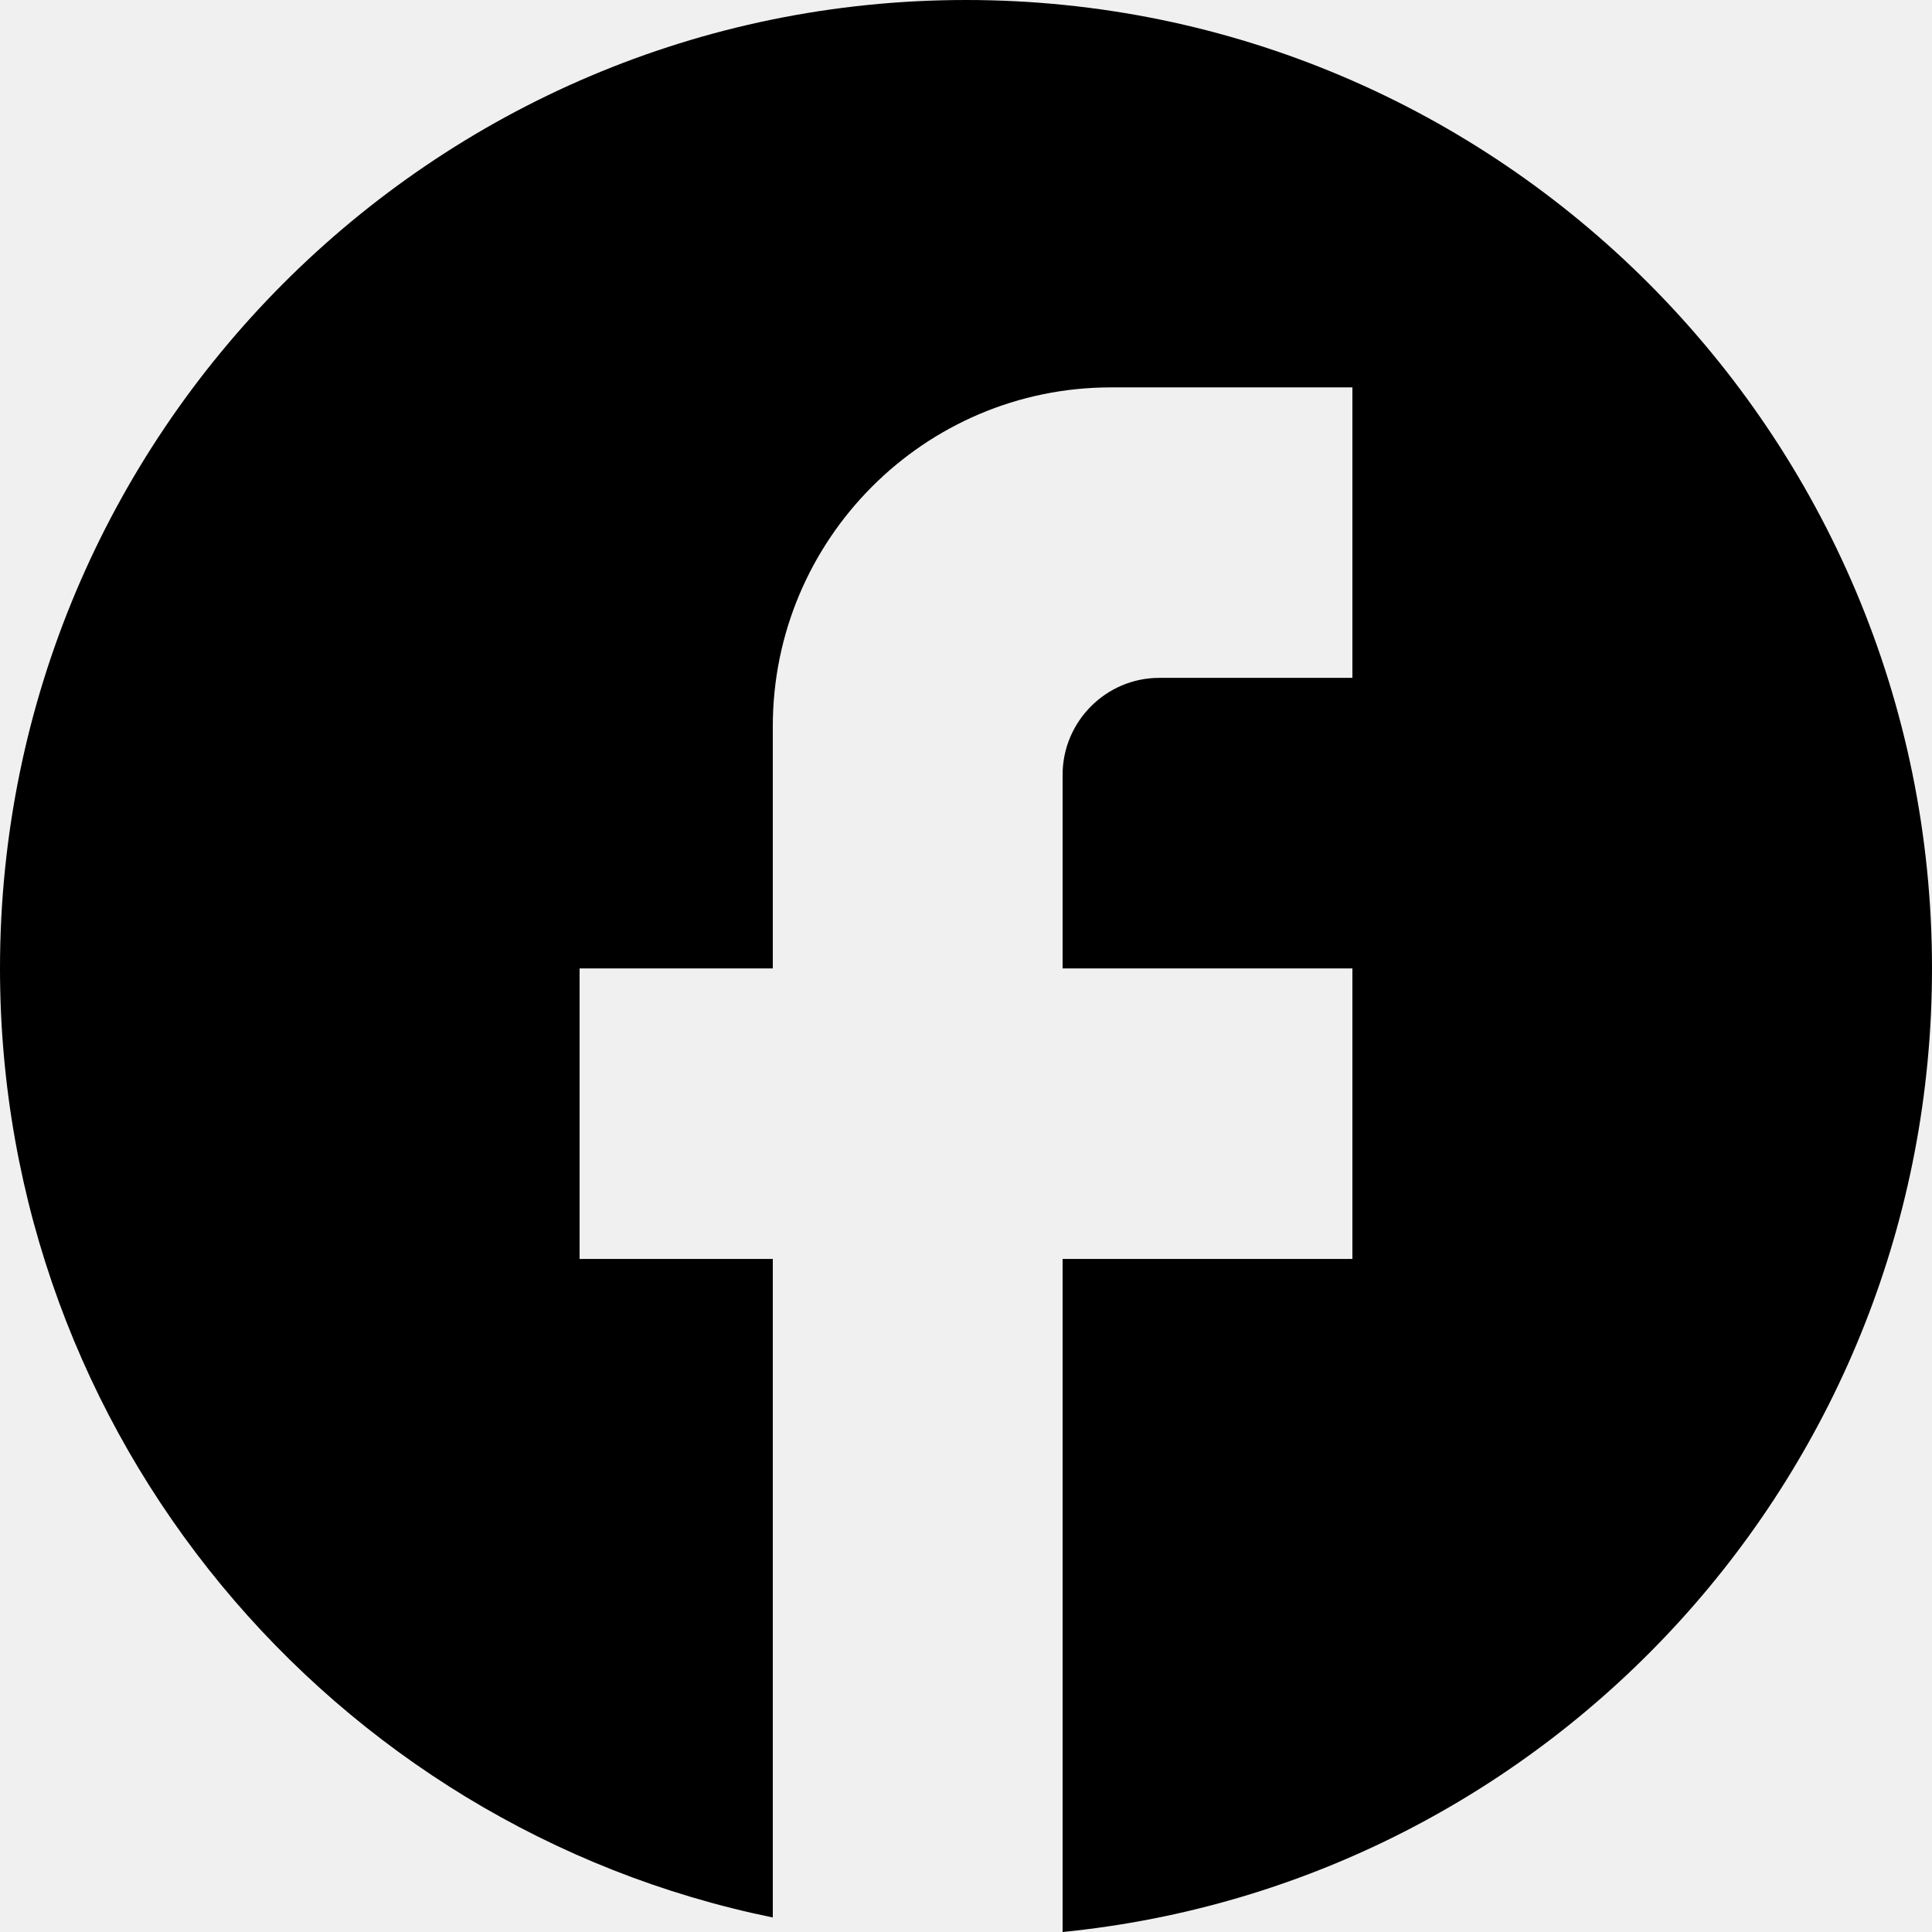
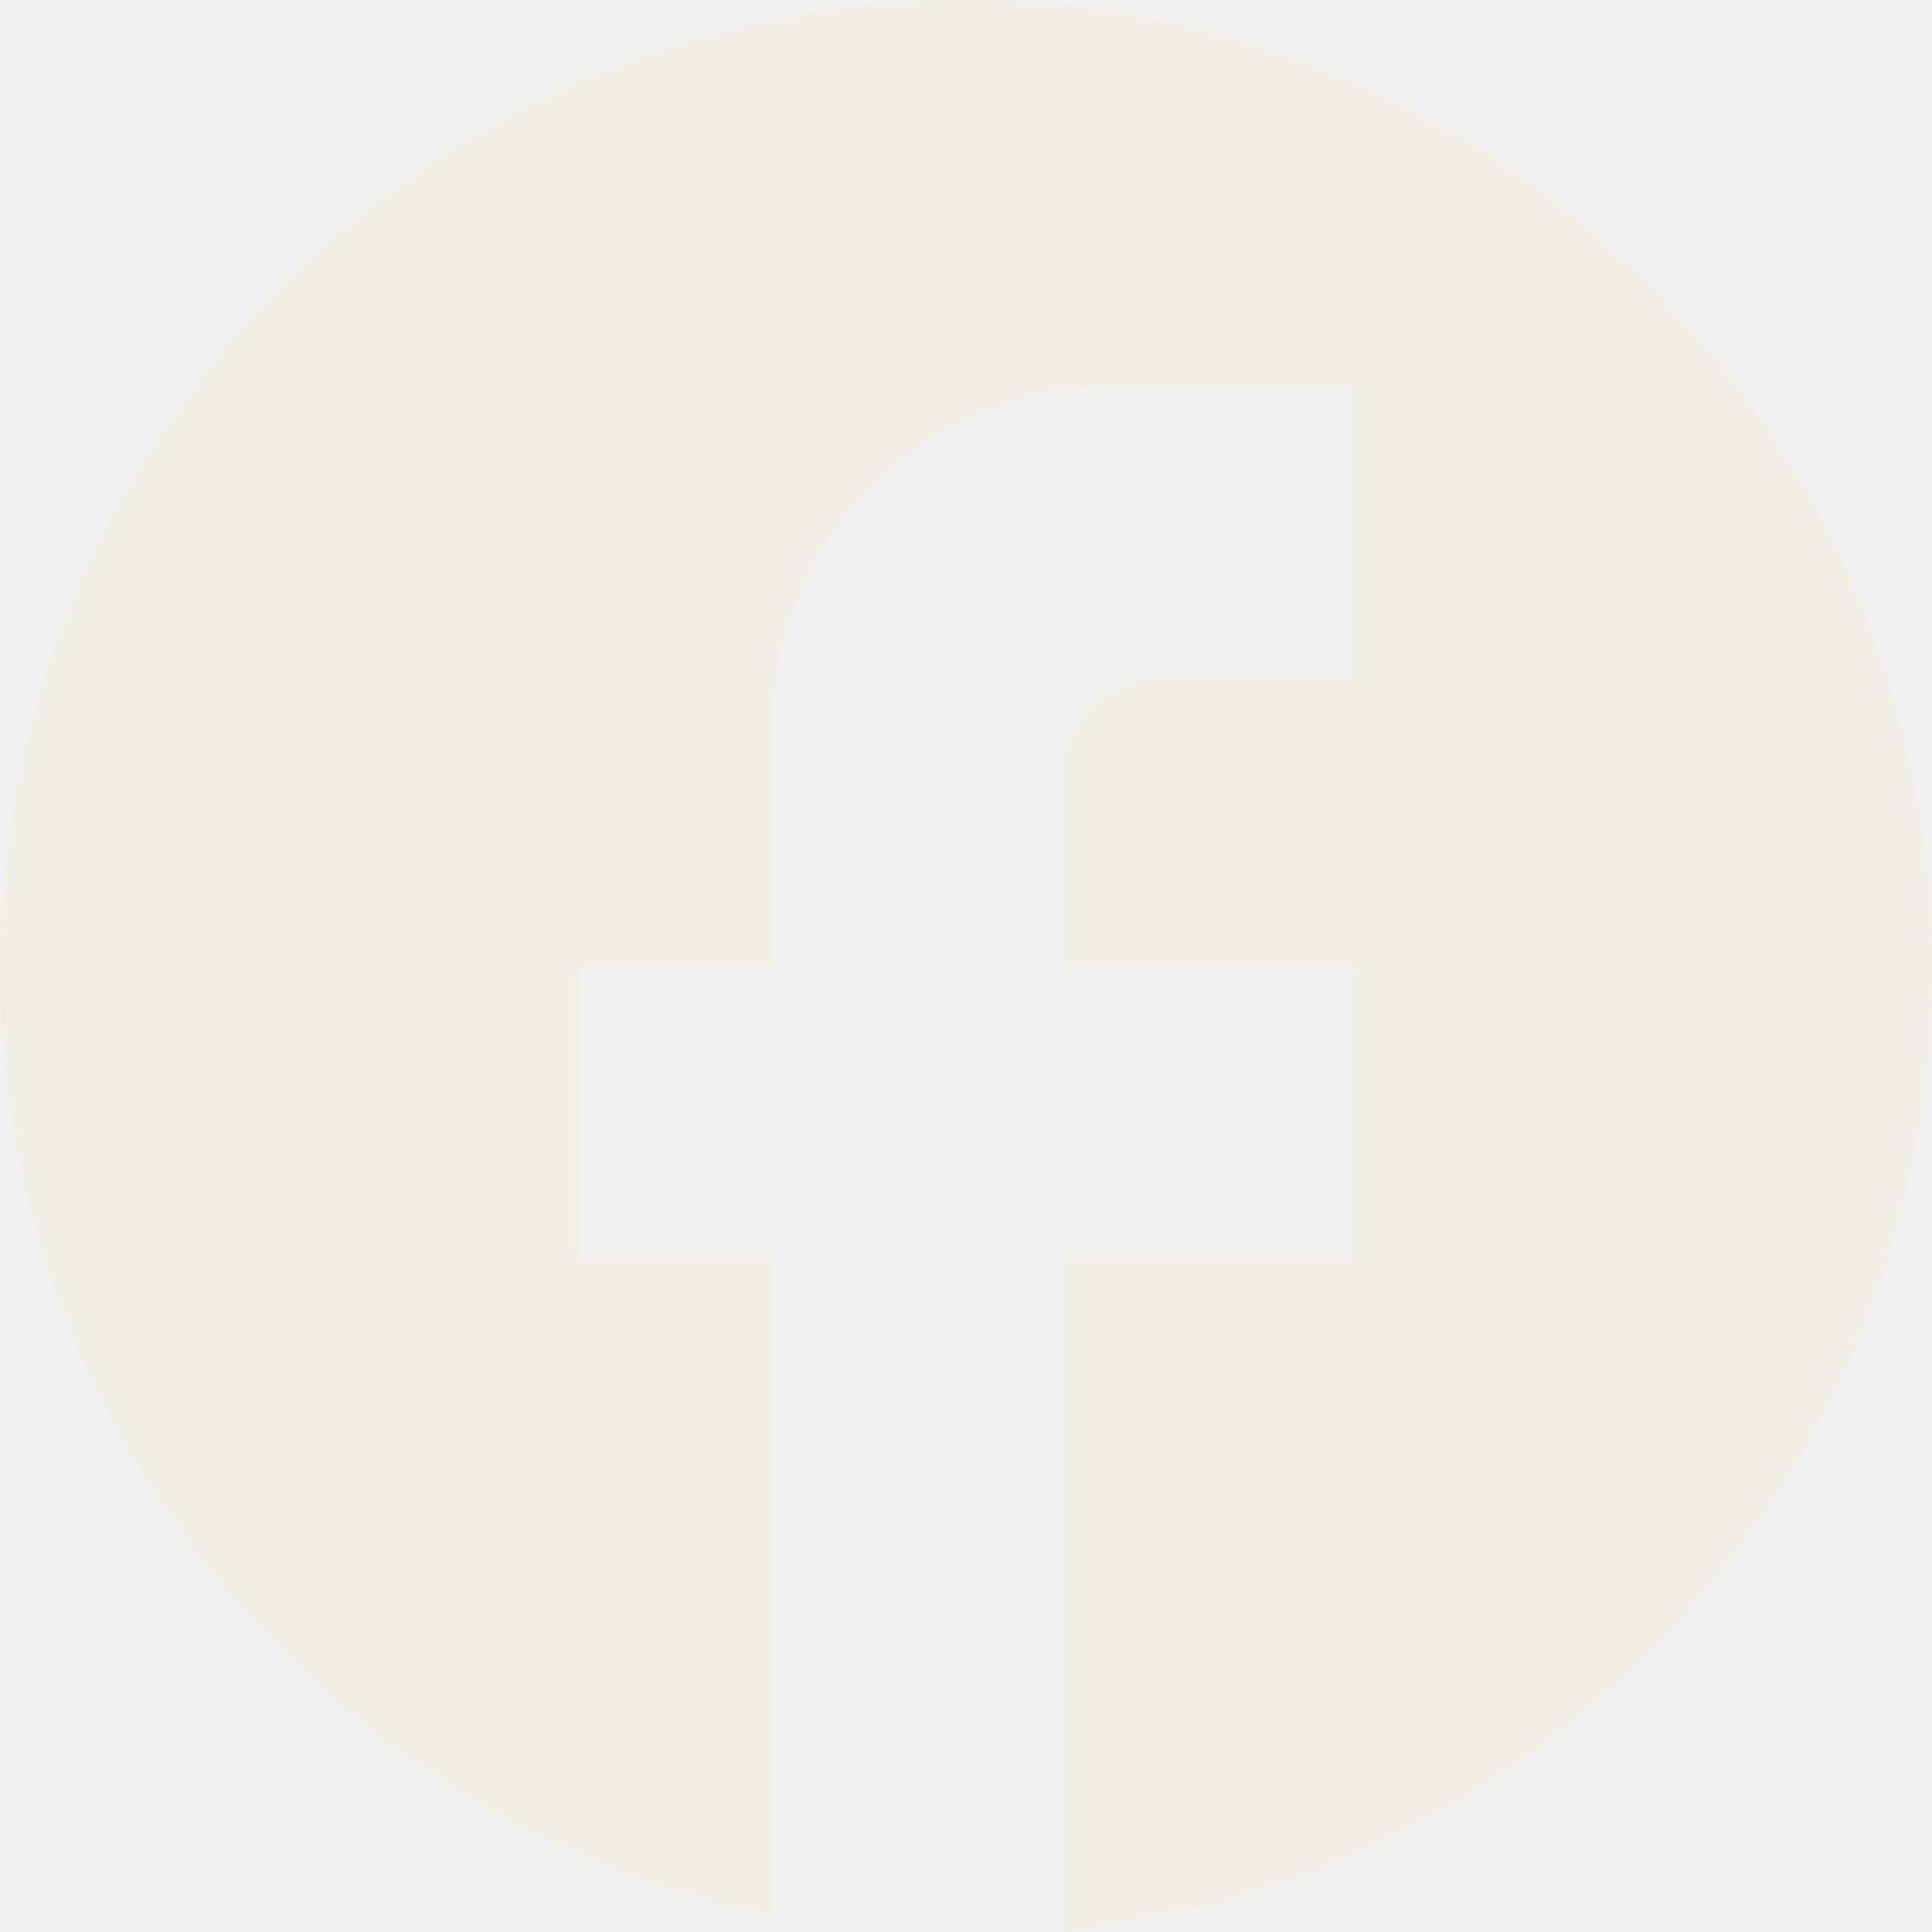
<svg xmlns="http://www.w3.org/2000/svg" width="37" height="37" viewBox="0 0 37 37" fill="none">
-   <path d="M37 18.546C37 8.309 28.712 0 18.5 0C8.288 0 0 8.309 0 18.546C0 27.523 6.364 34.997 14.8 36.722V24.11H11.1V18.546H14.8V13.91C14.8 10.33 17.704 7.419 21.275 7.419H25.9V12.982H22.2C21.183 12.982 20.35 13.817 20.35 14.837V18.546H25.9V24.11H20.35V37C29.692 36.073 37 28.172 37 18.546Z" fill="black" />
+   <g clip-path="url(#clip0_137_1229)">
+     <path d="M37 18.546C37 8.309 28.712 0 18.5 0C8.288 0 0 8.309 0 18.546C0 27.523 6.364 34.997 14.8 36.722V24.11H11.1V18.546H14.8V13.91C14.8 10.33 17.704 7.419 21.275 7.419H25.9V12.982H22.2C21.183 12.982 20.35 13.817 20.35 14.837V18.546H25.9V24.11H20.35V37C29.692 36.073 37 28.172 37 18.546Z" fill="#F1EEE5" />
+   </g>
+   <defs>
+     <clipPath id="clip0_137_1229">
+       <rect width="37" height="37" fill="white" />
+     </clipPath>
+   </defs>
</svg>
